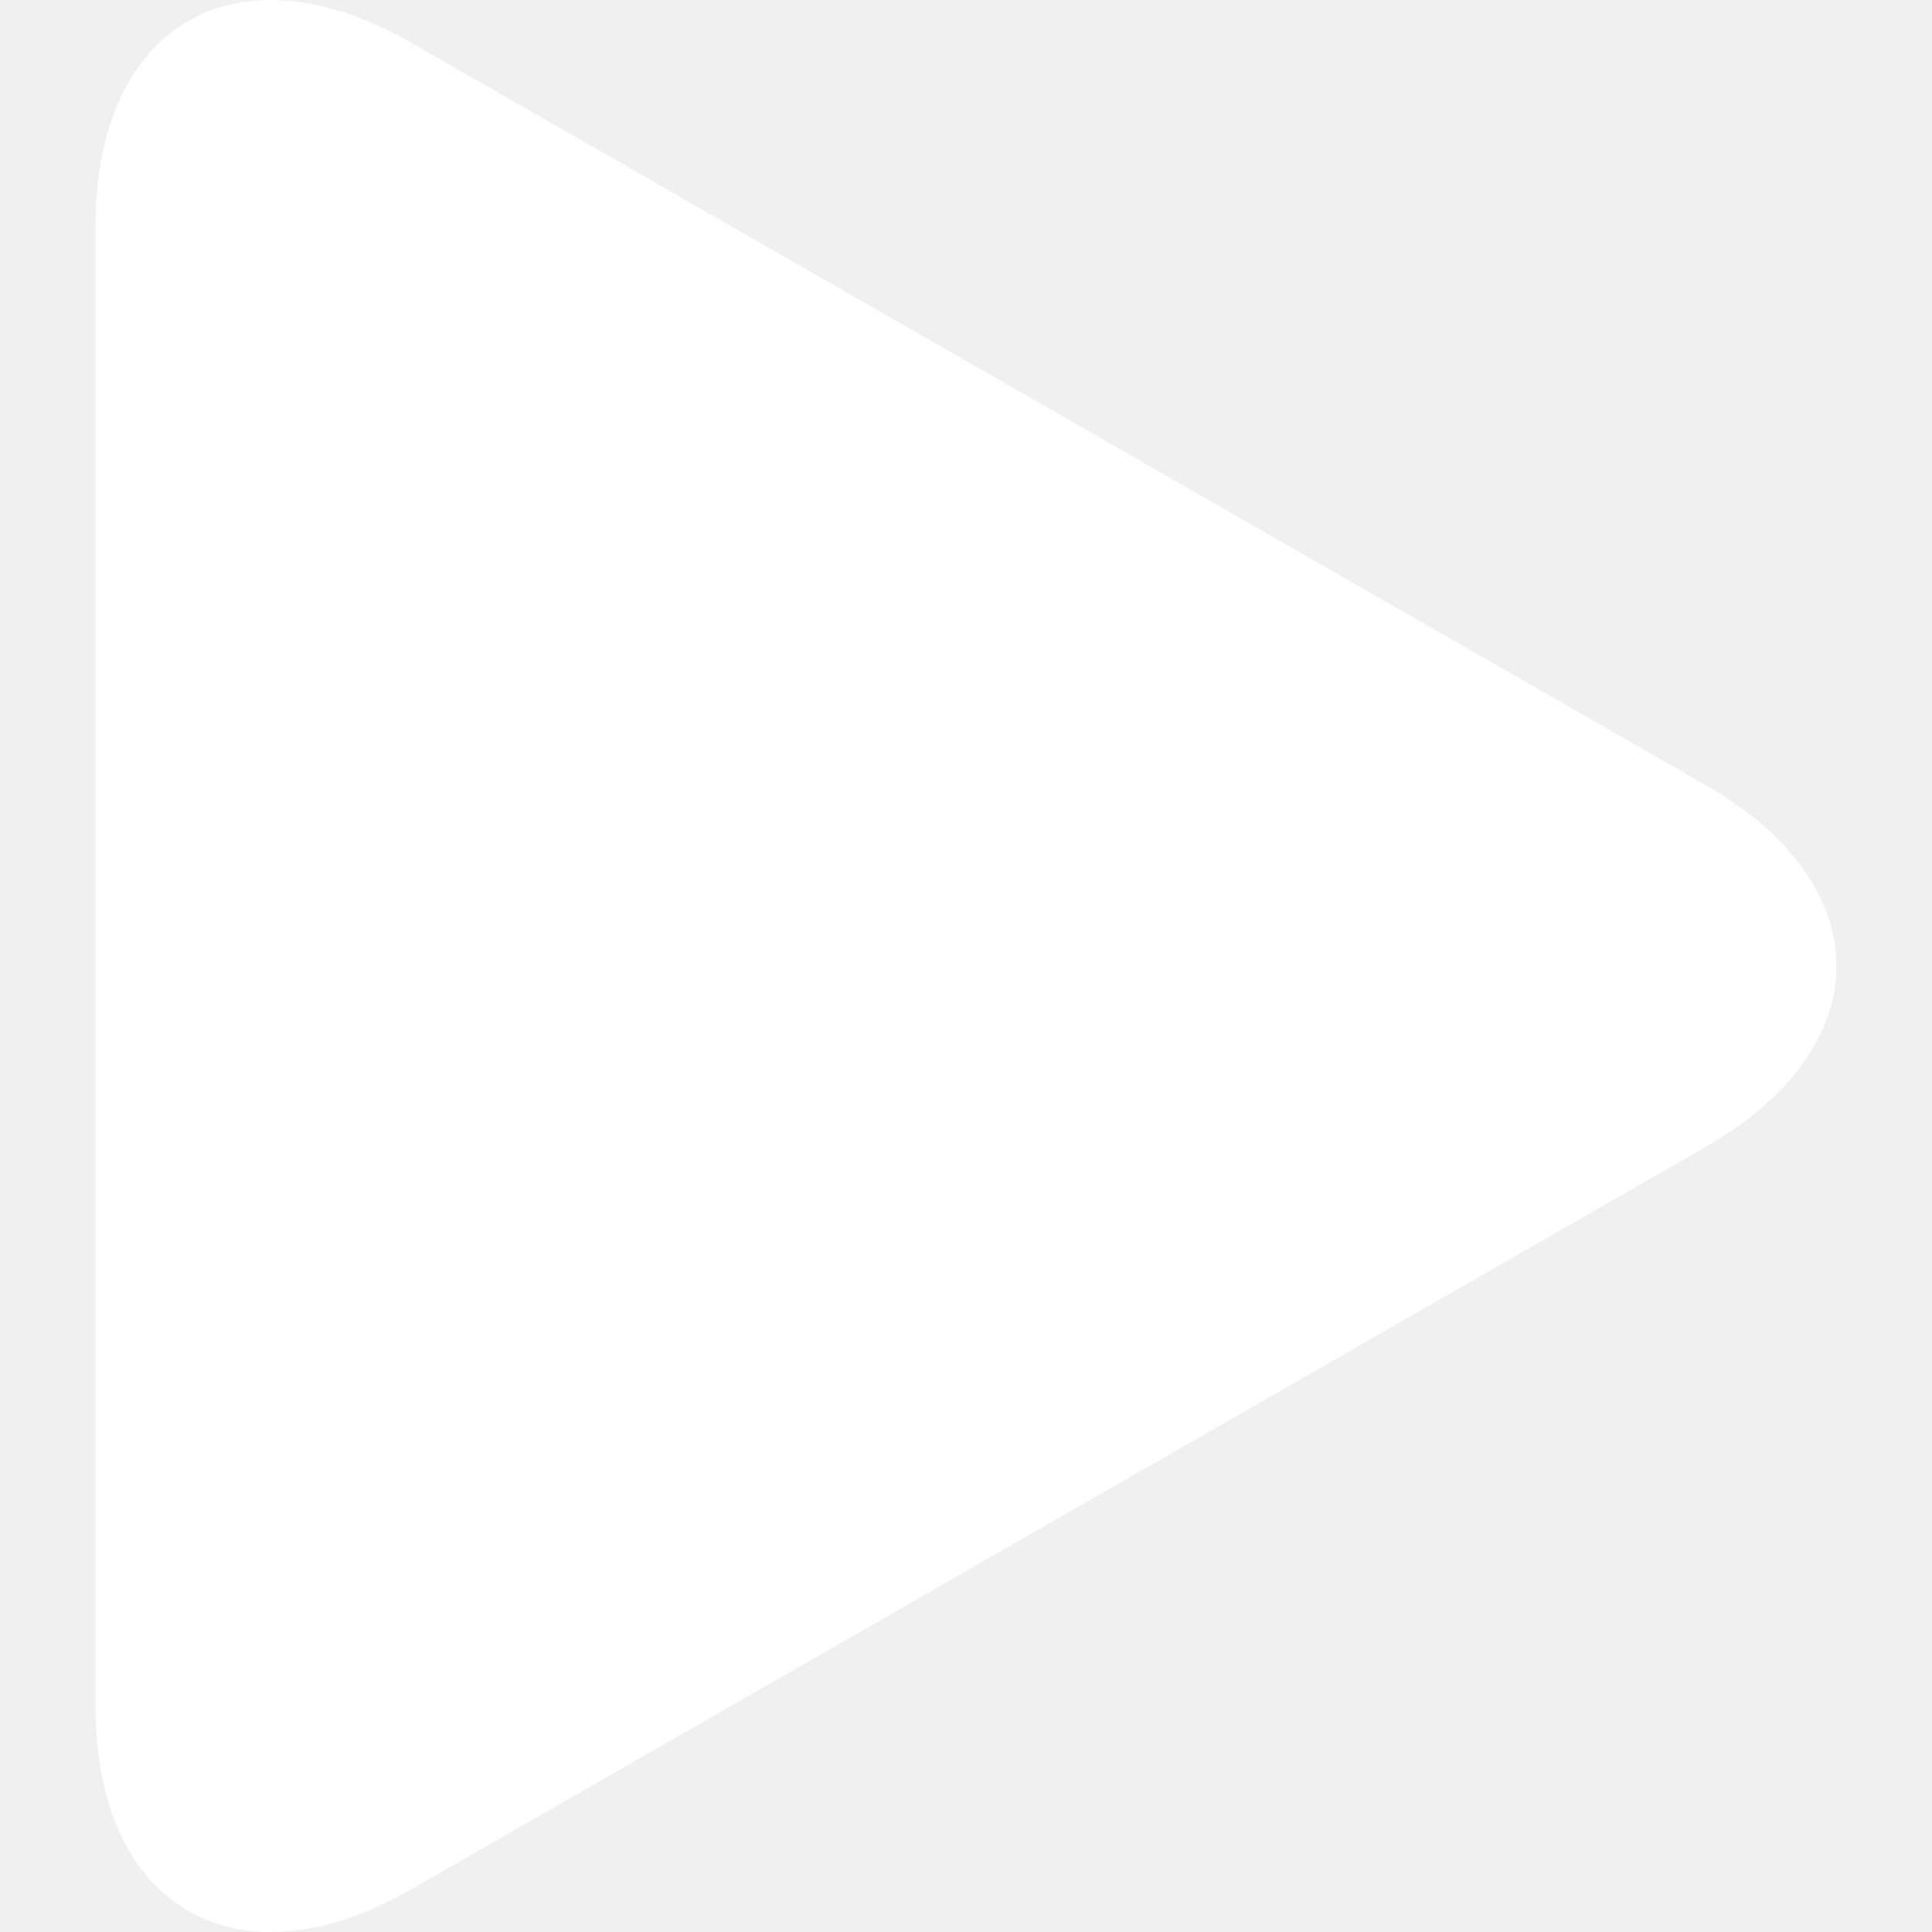
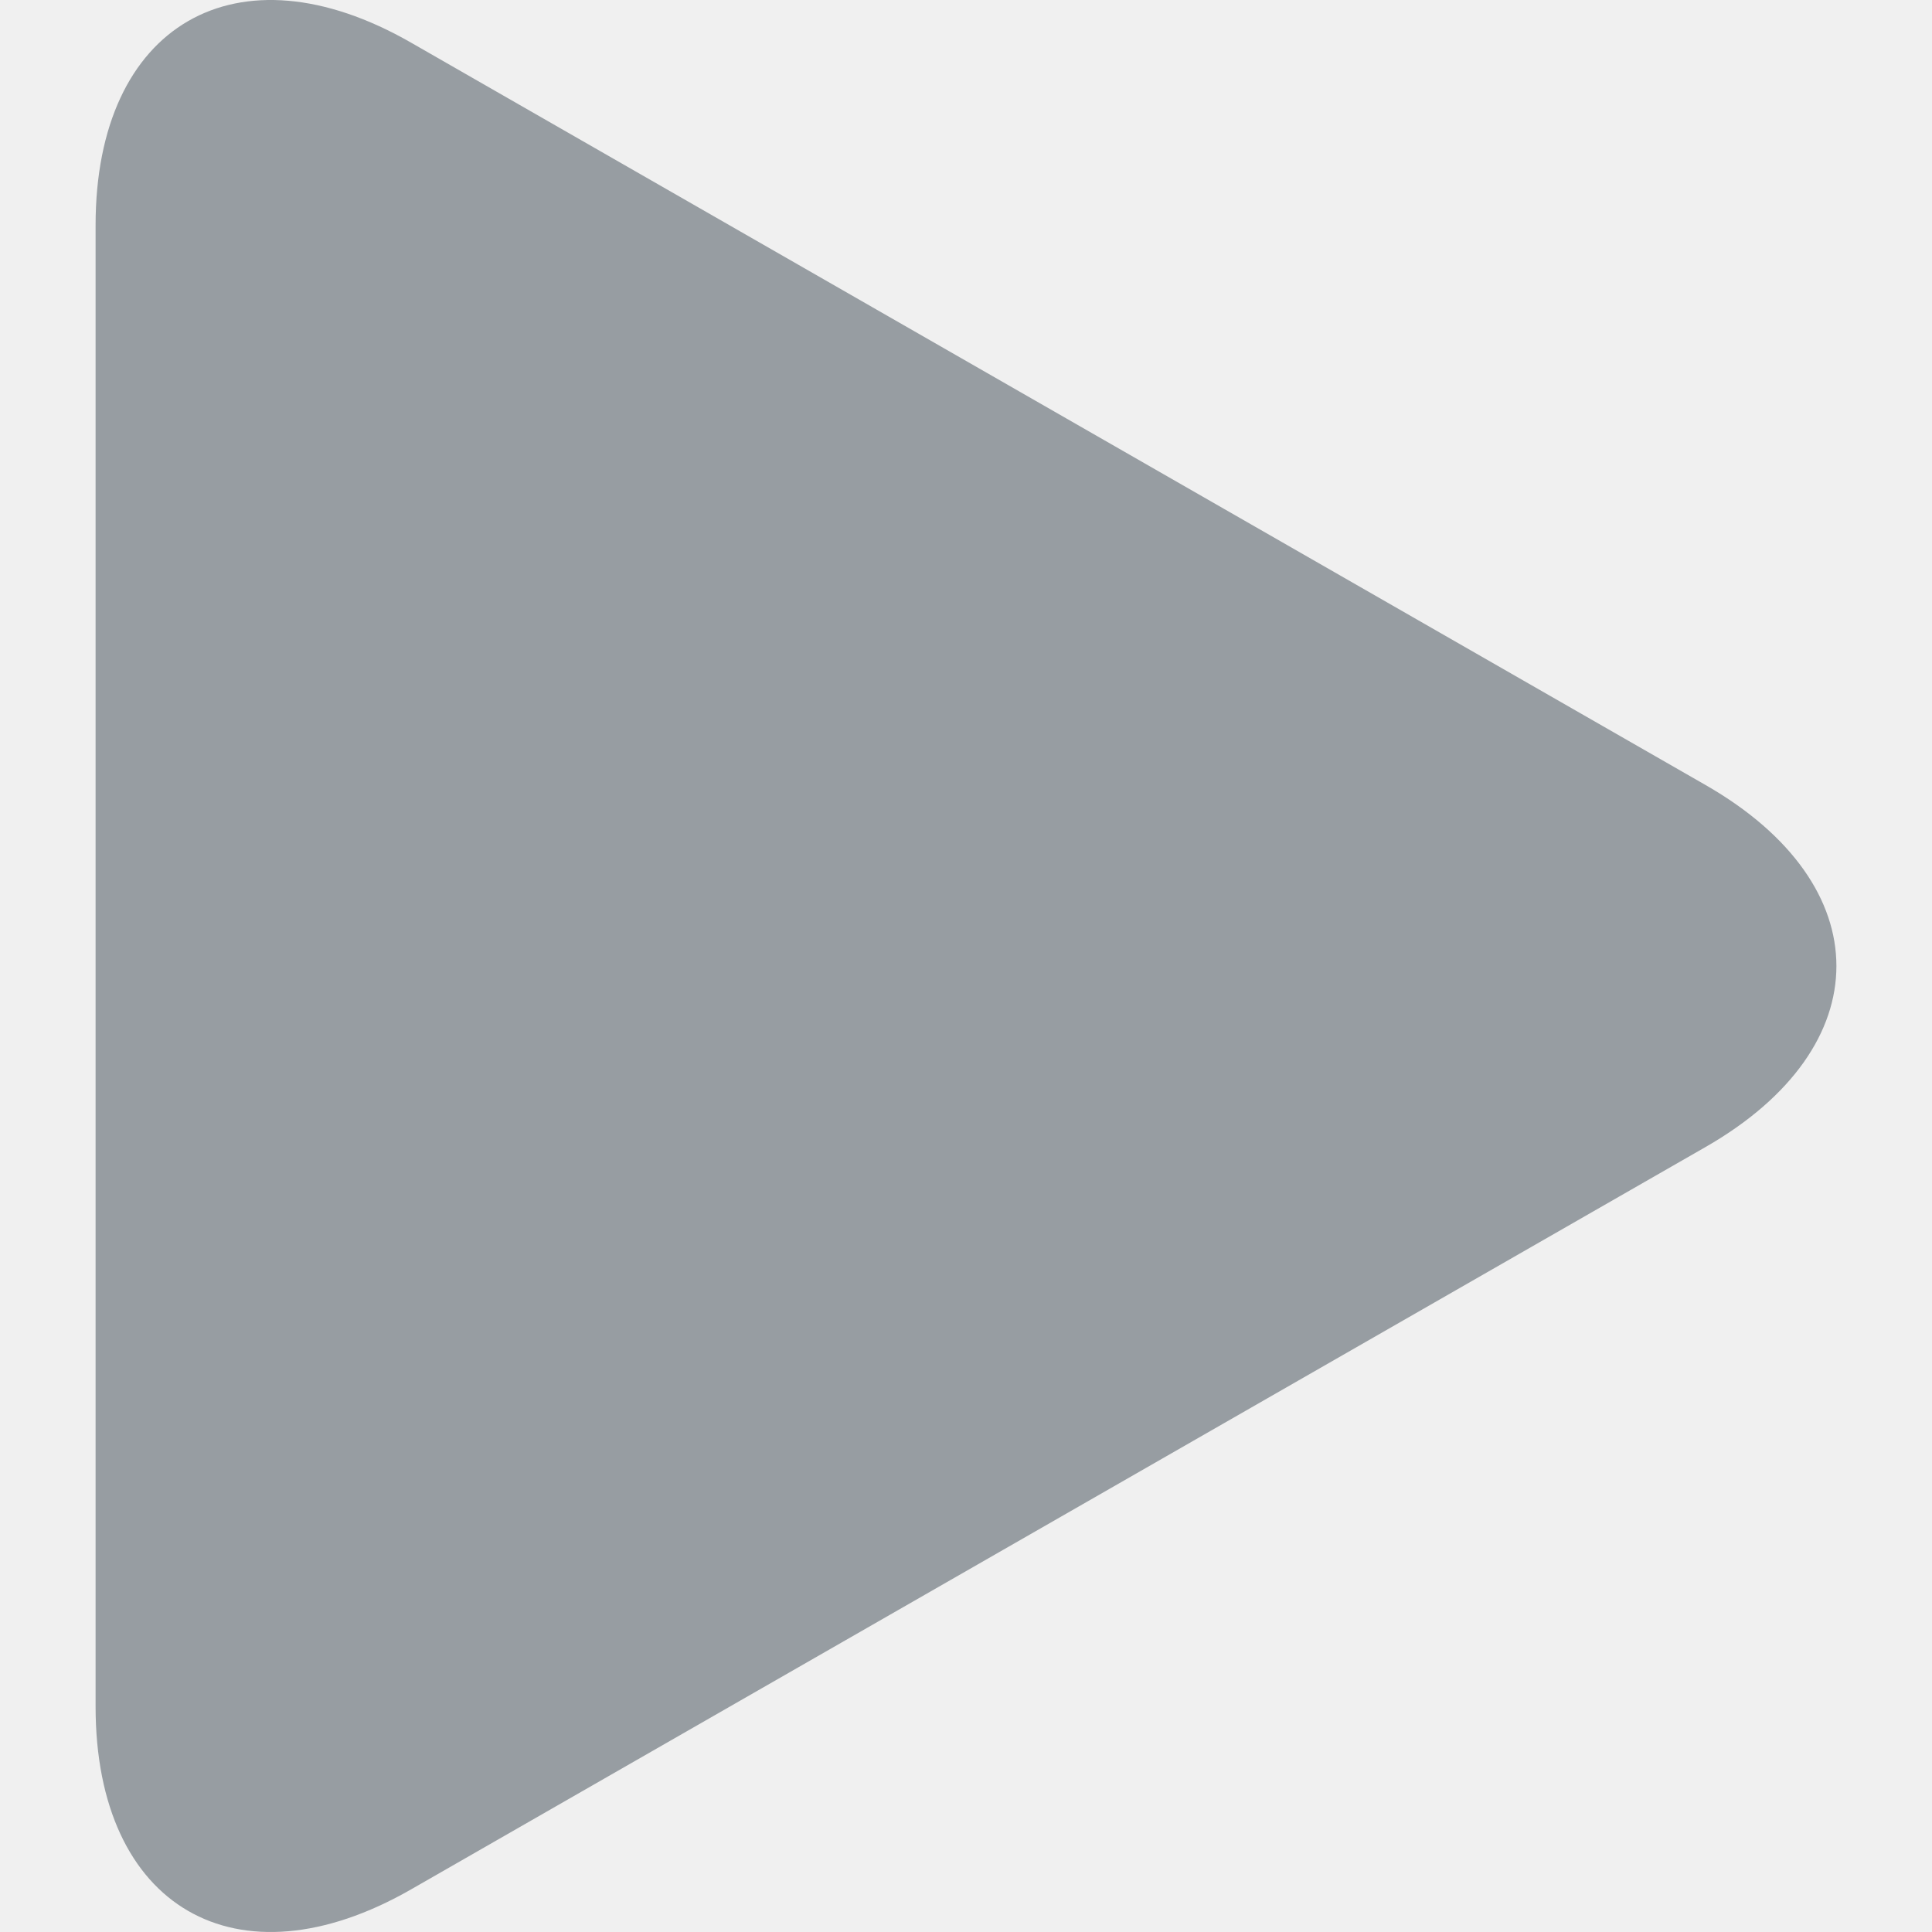
<svg xmlns="http://www.w3.org/2000/svg" version="1.1" width="512" height="512" x="0" y="0" viewBox="0 0 163.861 163.861" style="enable-background:new 0 0 512 512" xml:space="preserve" class="">
  <g>
    <g>
-       <path d="M34.857,3.613C20.084-4.861,8.107,2.081,8.107,19.106v125.637c0,17.042,11.977,23.975,26.75,15.509L144.67,97.275   c14.778-8.477,14.778-22.211,0-30.686L34.857,3.613z" fill="#ffffff" data-original="#000000" style="" />
+       <path d="M34.857,3.613C20.084-4.861,8.107,2.081,8.107,19.106v125.637c0,17.042,11.977,23.975,26.75,15.509L144.67,97.275   c14.778-8.477,14.778-22.211,0-30.686L34.857,3.613z" fill="#979da2" data-original="#000000" style="" />
    </g>
    <g>
</g>
    <g>
</g>
    <g>
</g>
    <g>
</g>
    <g>
</g>
    <g>
</g>
    <g>
</g>
    <g>
</g>
    <g>
</g>
    <g>
</g>
    <g>
</g>
    <g>
</g>
    <g>
</g>
    <g>
</g>
    <g>
</g>
  </g>
</svg>
